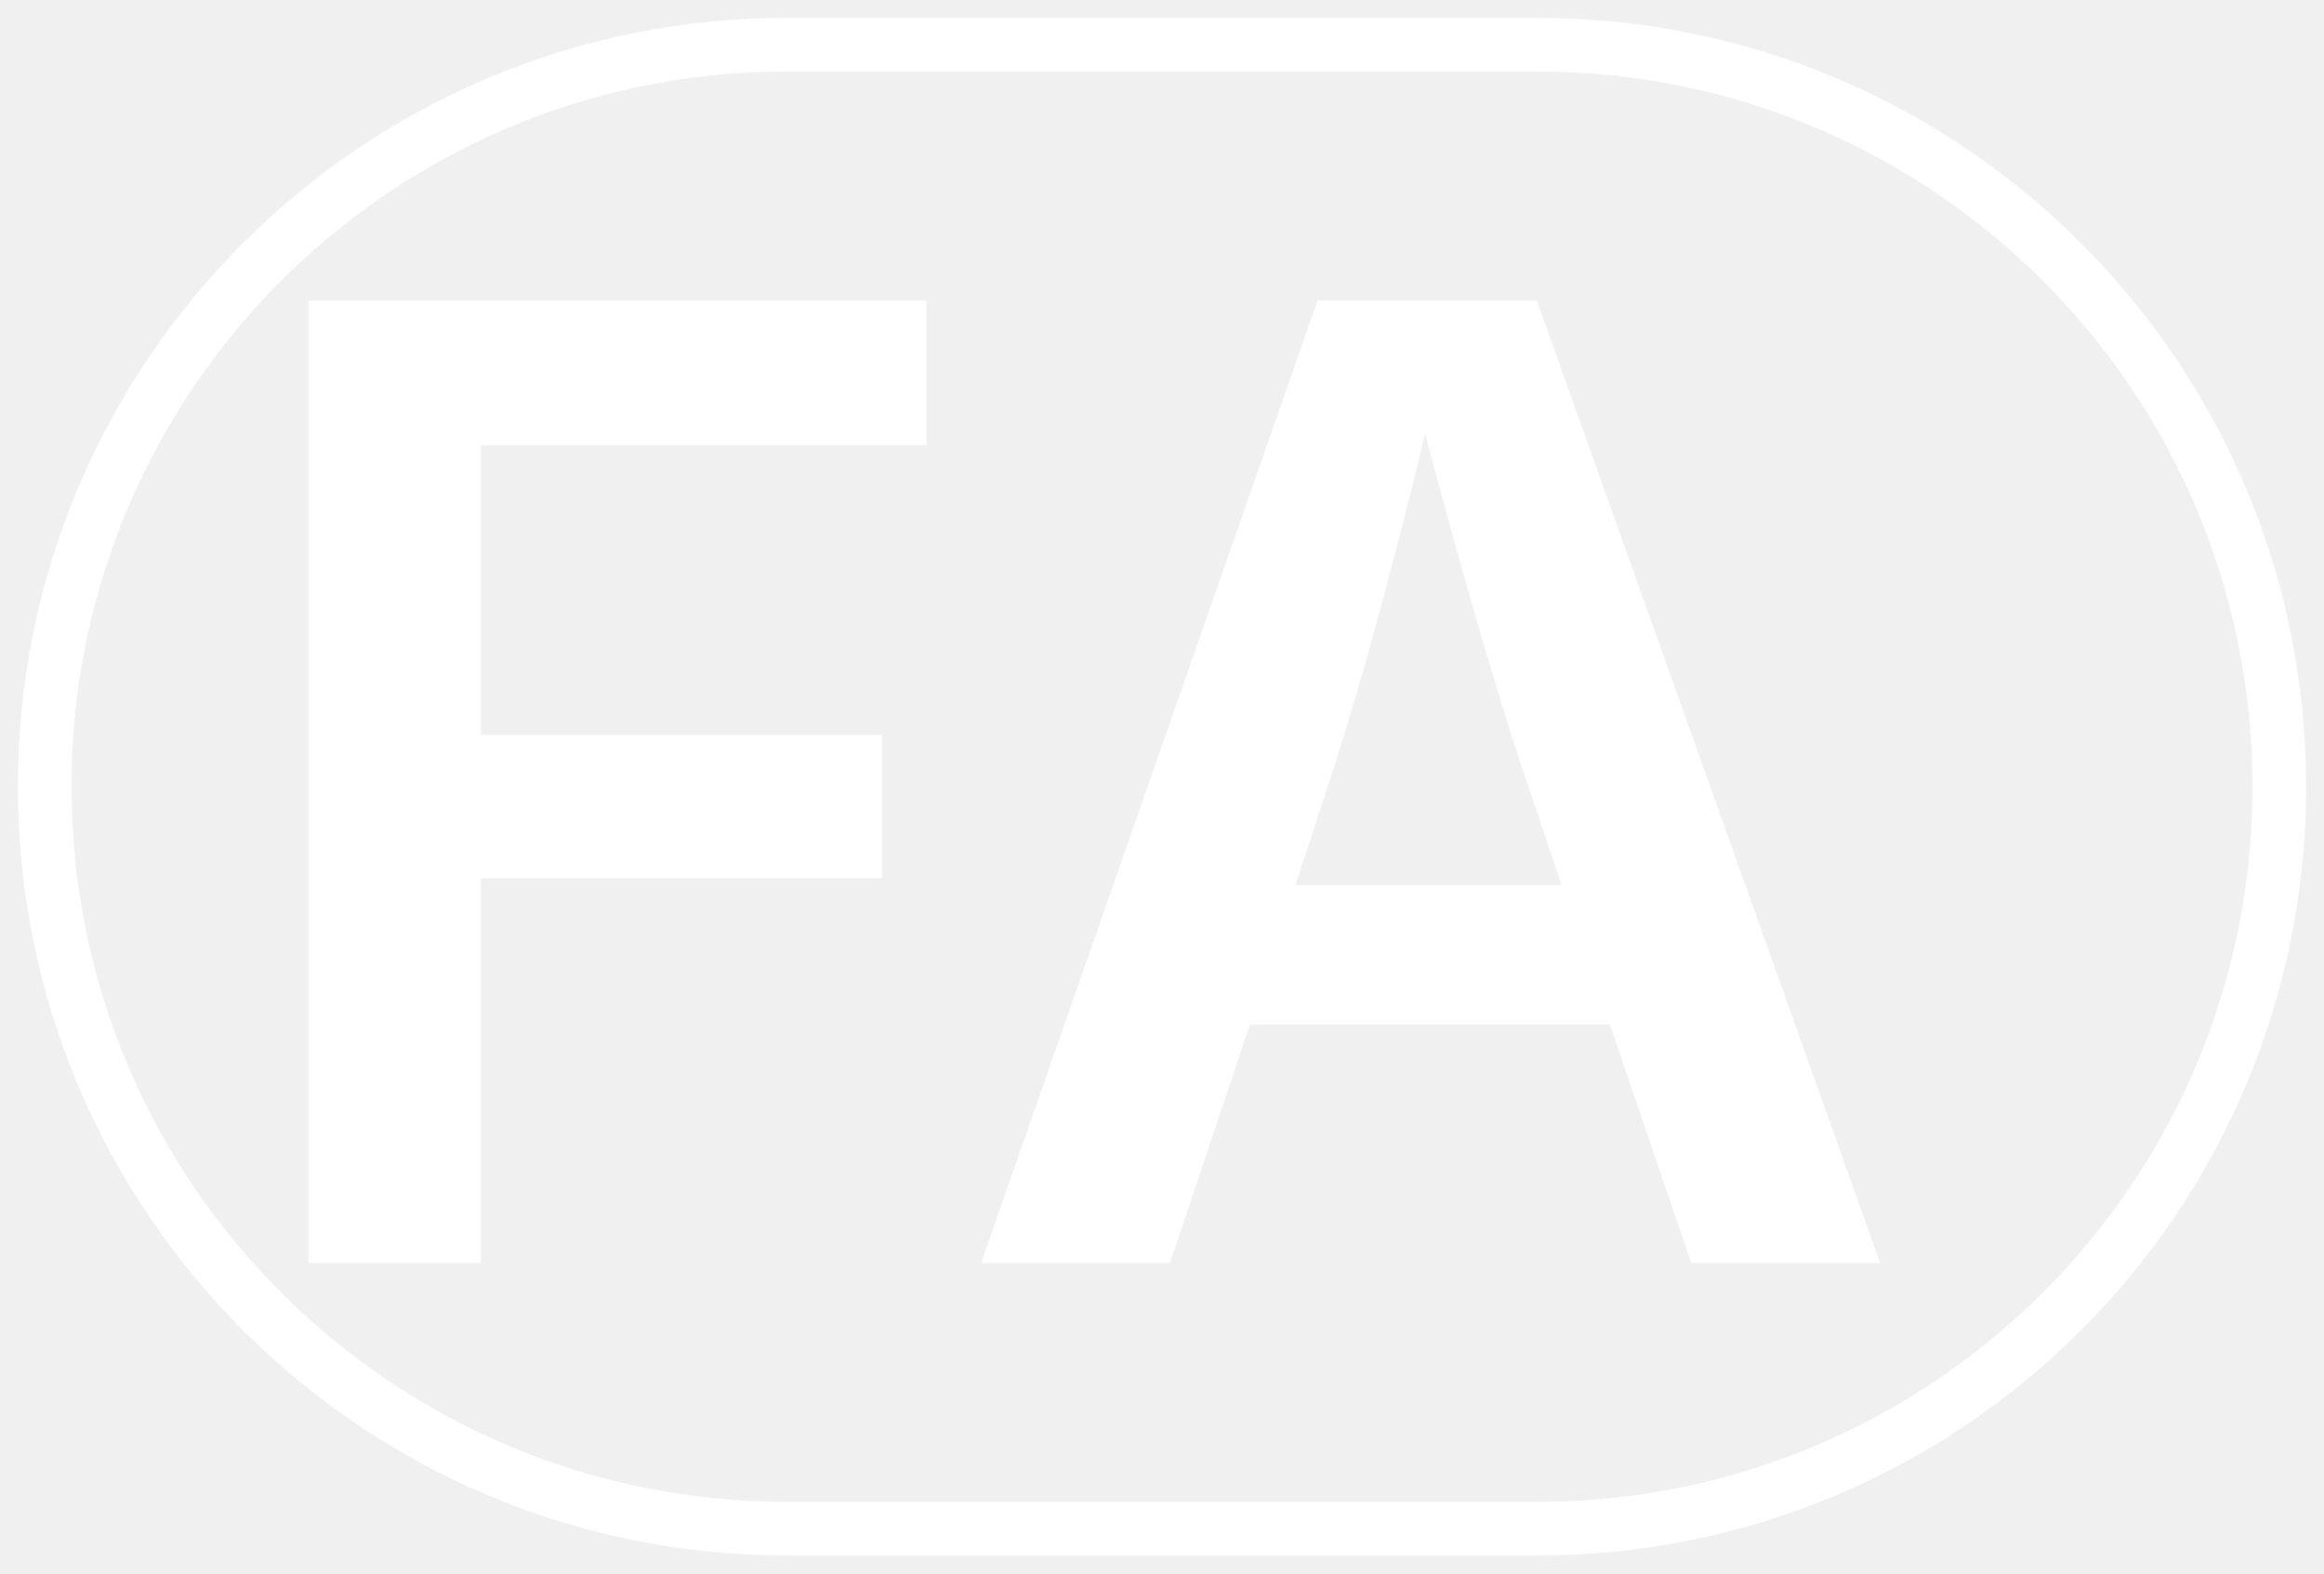
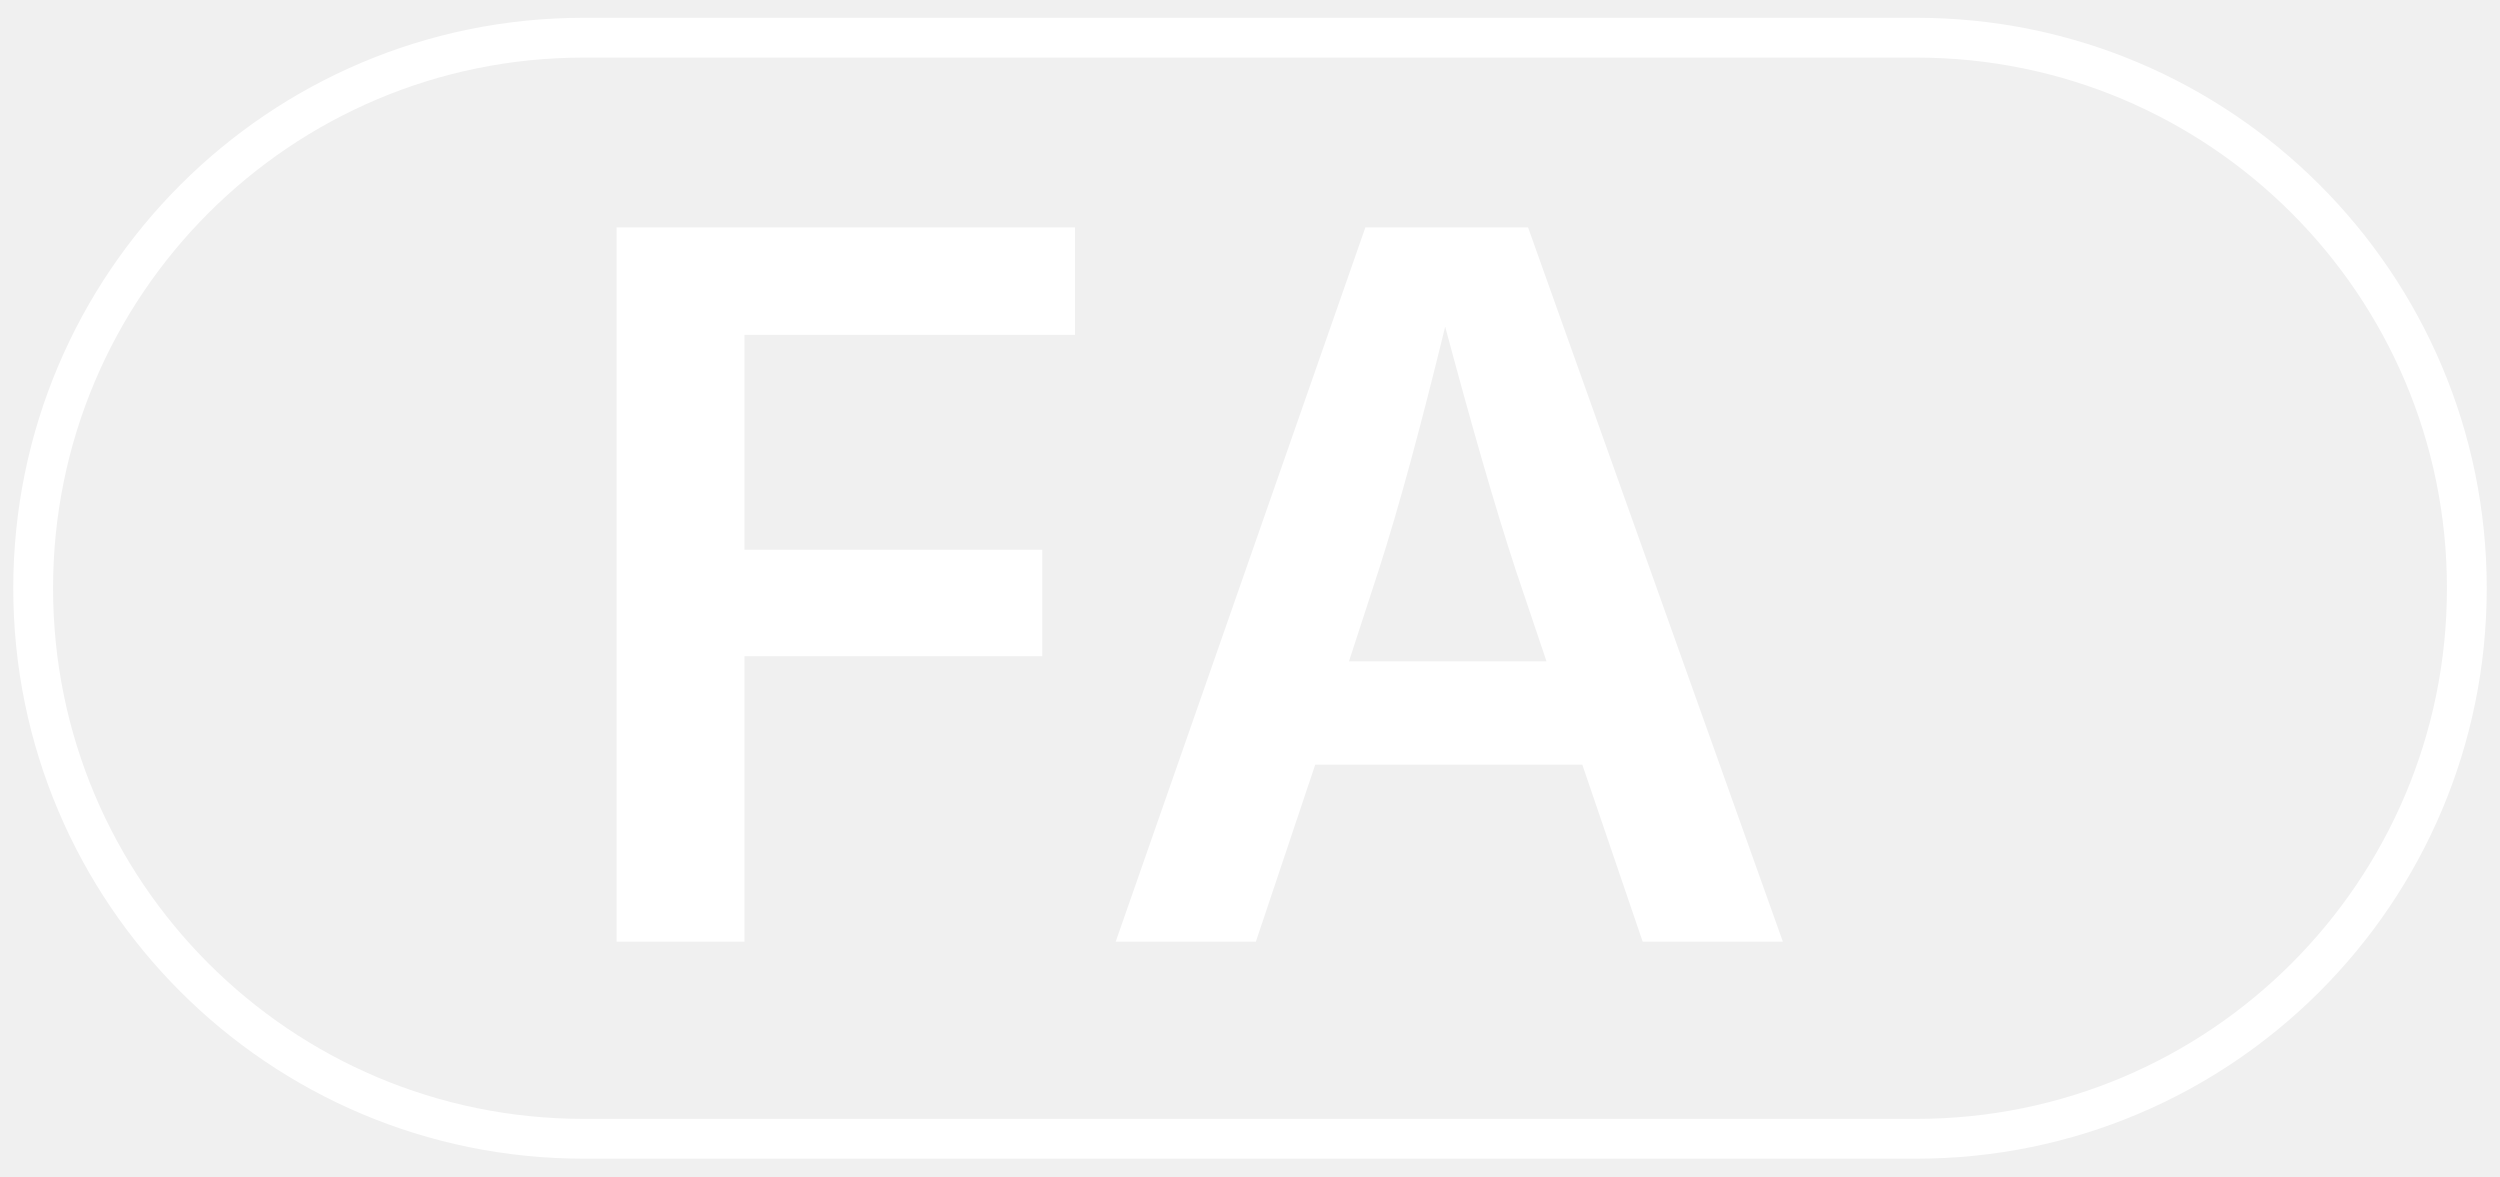
- <svg xmlns="http://www.w3.org/2000/svg" width="65" height="44" viewBox="0 0 65.00 44.0">
-   <rect x="1.25" y="1.25" width="62.5" height="41.5" rx="20.75" fill="none" stroke="#fff" stroke-width="1.5" />
-   <g transform="translate(-38.50,-31.94) scale(2.4683)">
-     <text x="18" y="27.25" font-family="Inter, Arial, Helvetica, sans-serif" font-weight="600" font-size="15" letter-spacing="0.9" fill="#fff">FA</text>
+ <svg xmlns="http://www.w3.org/2000/svg" width="374" height="176" viewBox="0 0 94.225 44.0">
+   <rect x="1.25" y="1.25" width="91.725" height="41.5" rx="20.75" fill="none" stroke="#fff" stroke-width="1.5" />
+   <g transform="translate(14.61,0)">
+     <g transform="translate(-38.50,-31.94) scale(2.4683)">
+       <text x="18" y="27.25" font-family="Inter, Arial, Helvetica, sans-serif" font-weight="600" font-size="15" letter-spacing="0.9" fill="#fff">FA</text>
+     </g>
  </g>
</svg>
